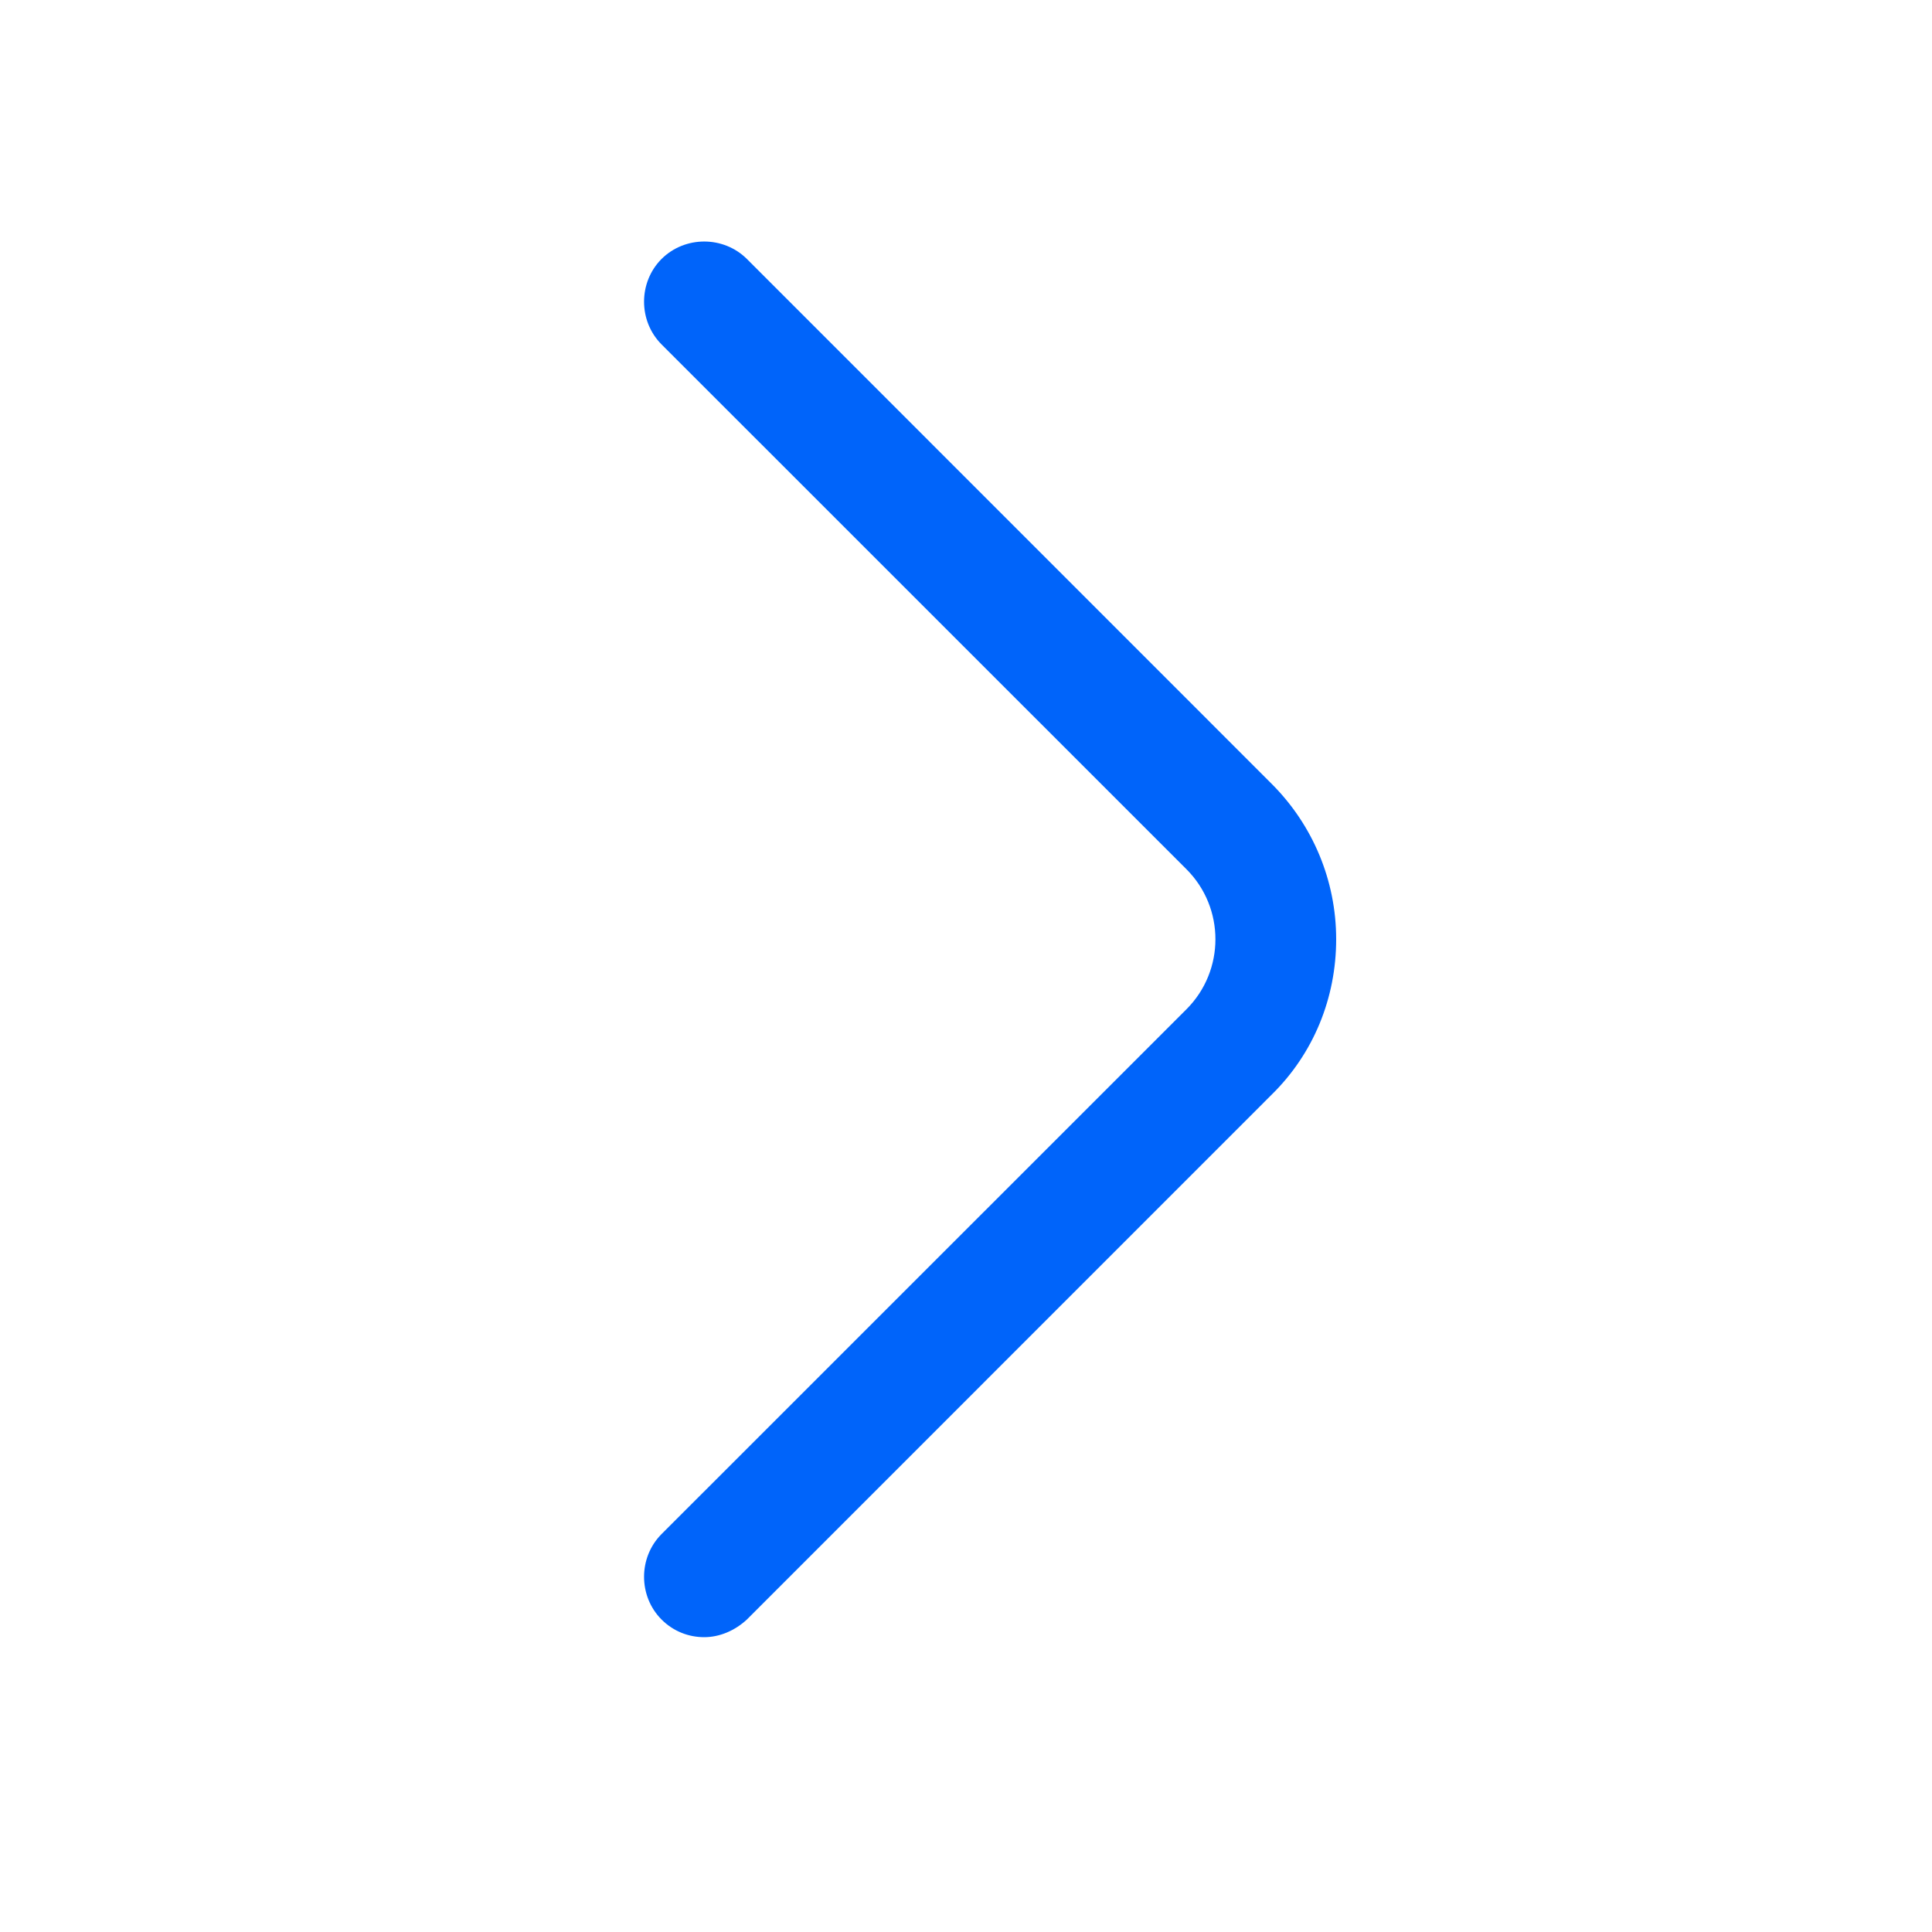
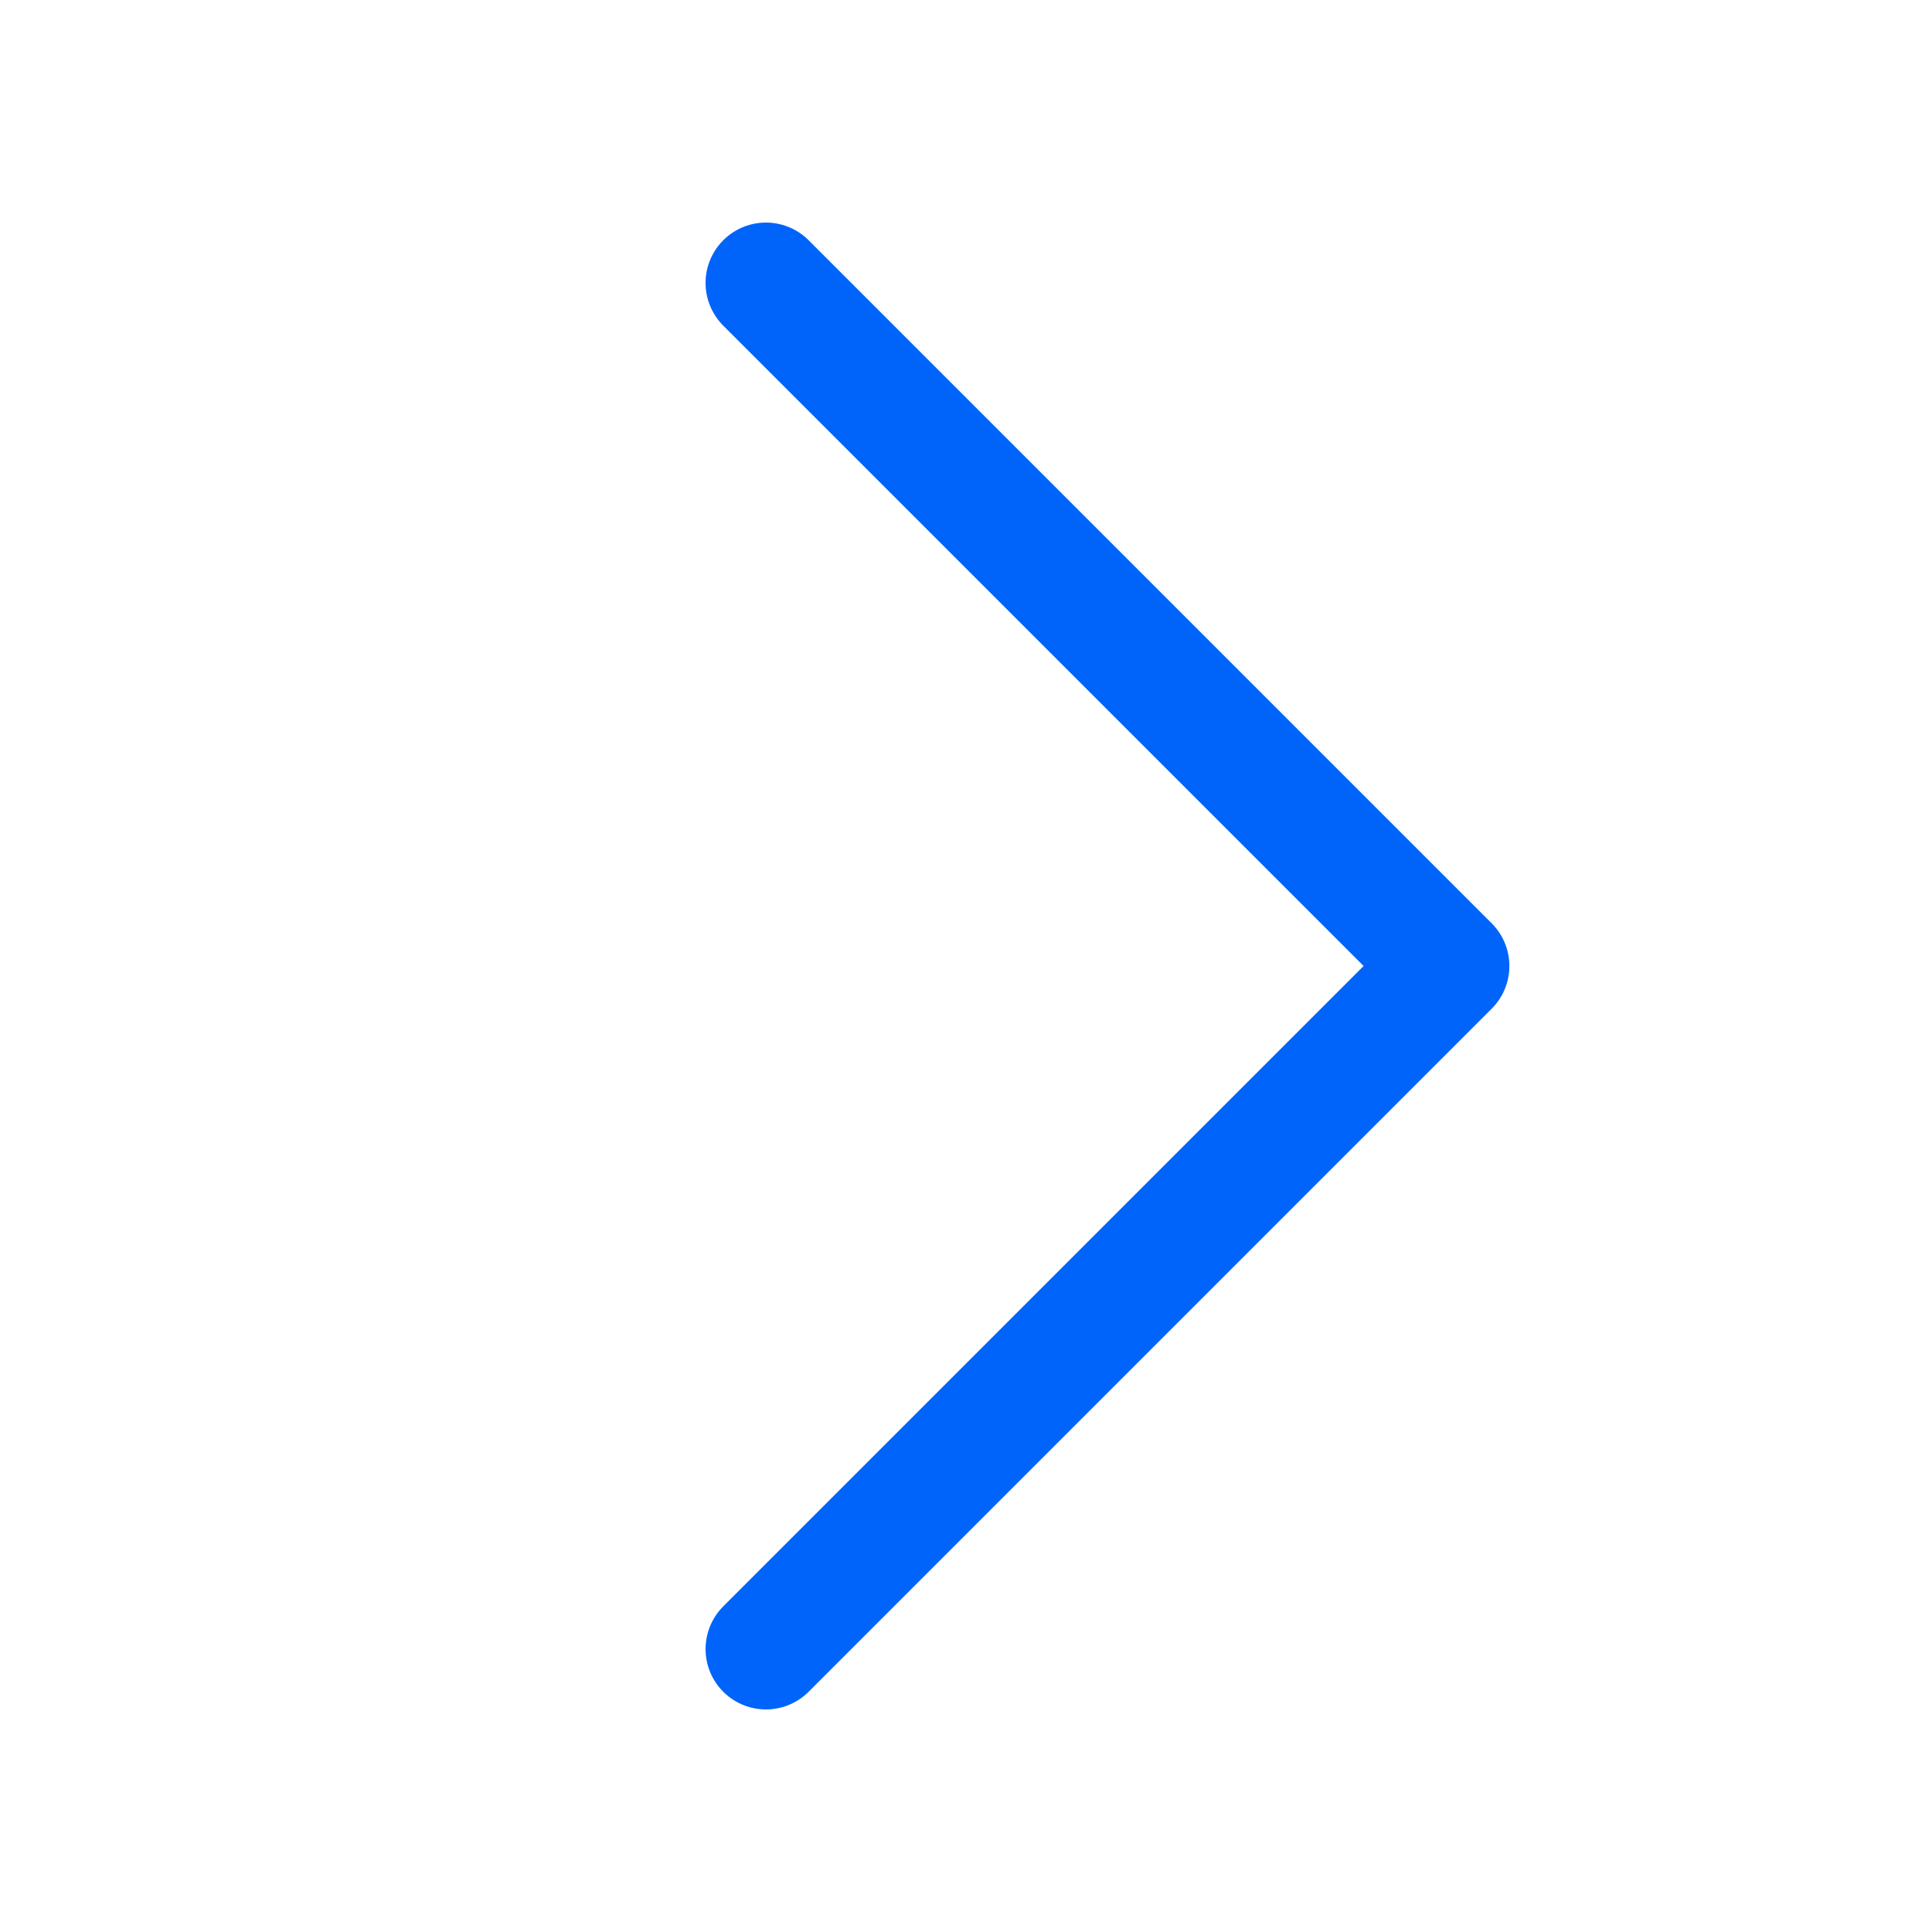
<svg xmlns="http://www.w3.org/2000/svg" width="20" height="20" viewBox="0 0 20 20" fill="none">
-   <path d="M7.29 16.948C7.132 16.948 6.973 16.89 6.848 16.765C6.607 16.523 6.607 16.123 6.848 15.881L12.282 10.448C12.682 10.048 12.682 9.398 12.282 8.998L6.848 3.565C6.607 3.323 6.607 2.923 6.848 2.681C7.09 2.44 7.49 2.44 7.732 2.681L13.165 8.115C13.59 8.54 13.832 9.115 13.832 9.723C13.832 10.331 13.598 10.906 13.165 11.331L7.732 16.765C7.607 16.881 7.448 16.948 7.29 16.948Z" fill="#0064FA" />
+   <path d="M7.929 2.929L15 10L7.929 17.071" stroke="#0064FA" stroke-width="1.25" stroke-linecap="round" stroke-linejoin="round" />
</svg>
